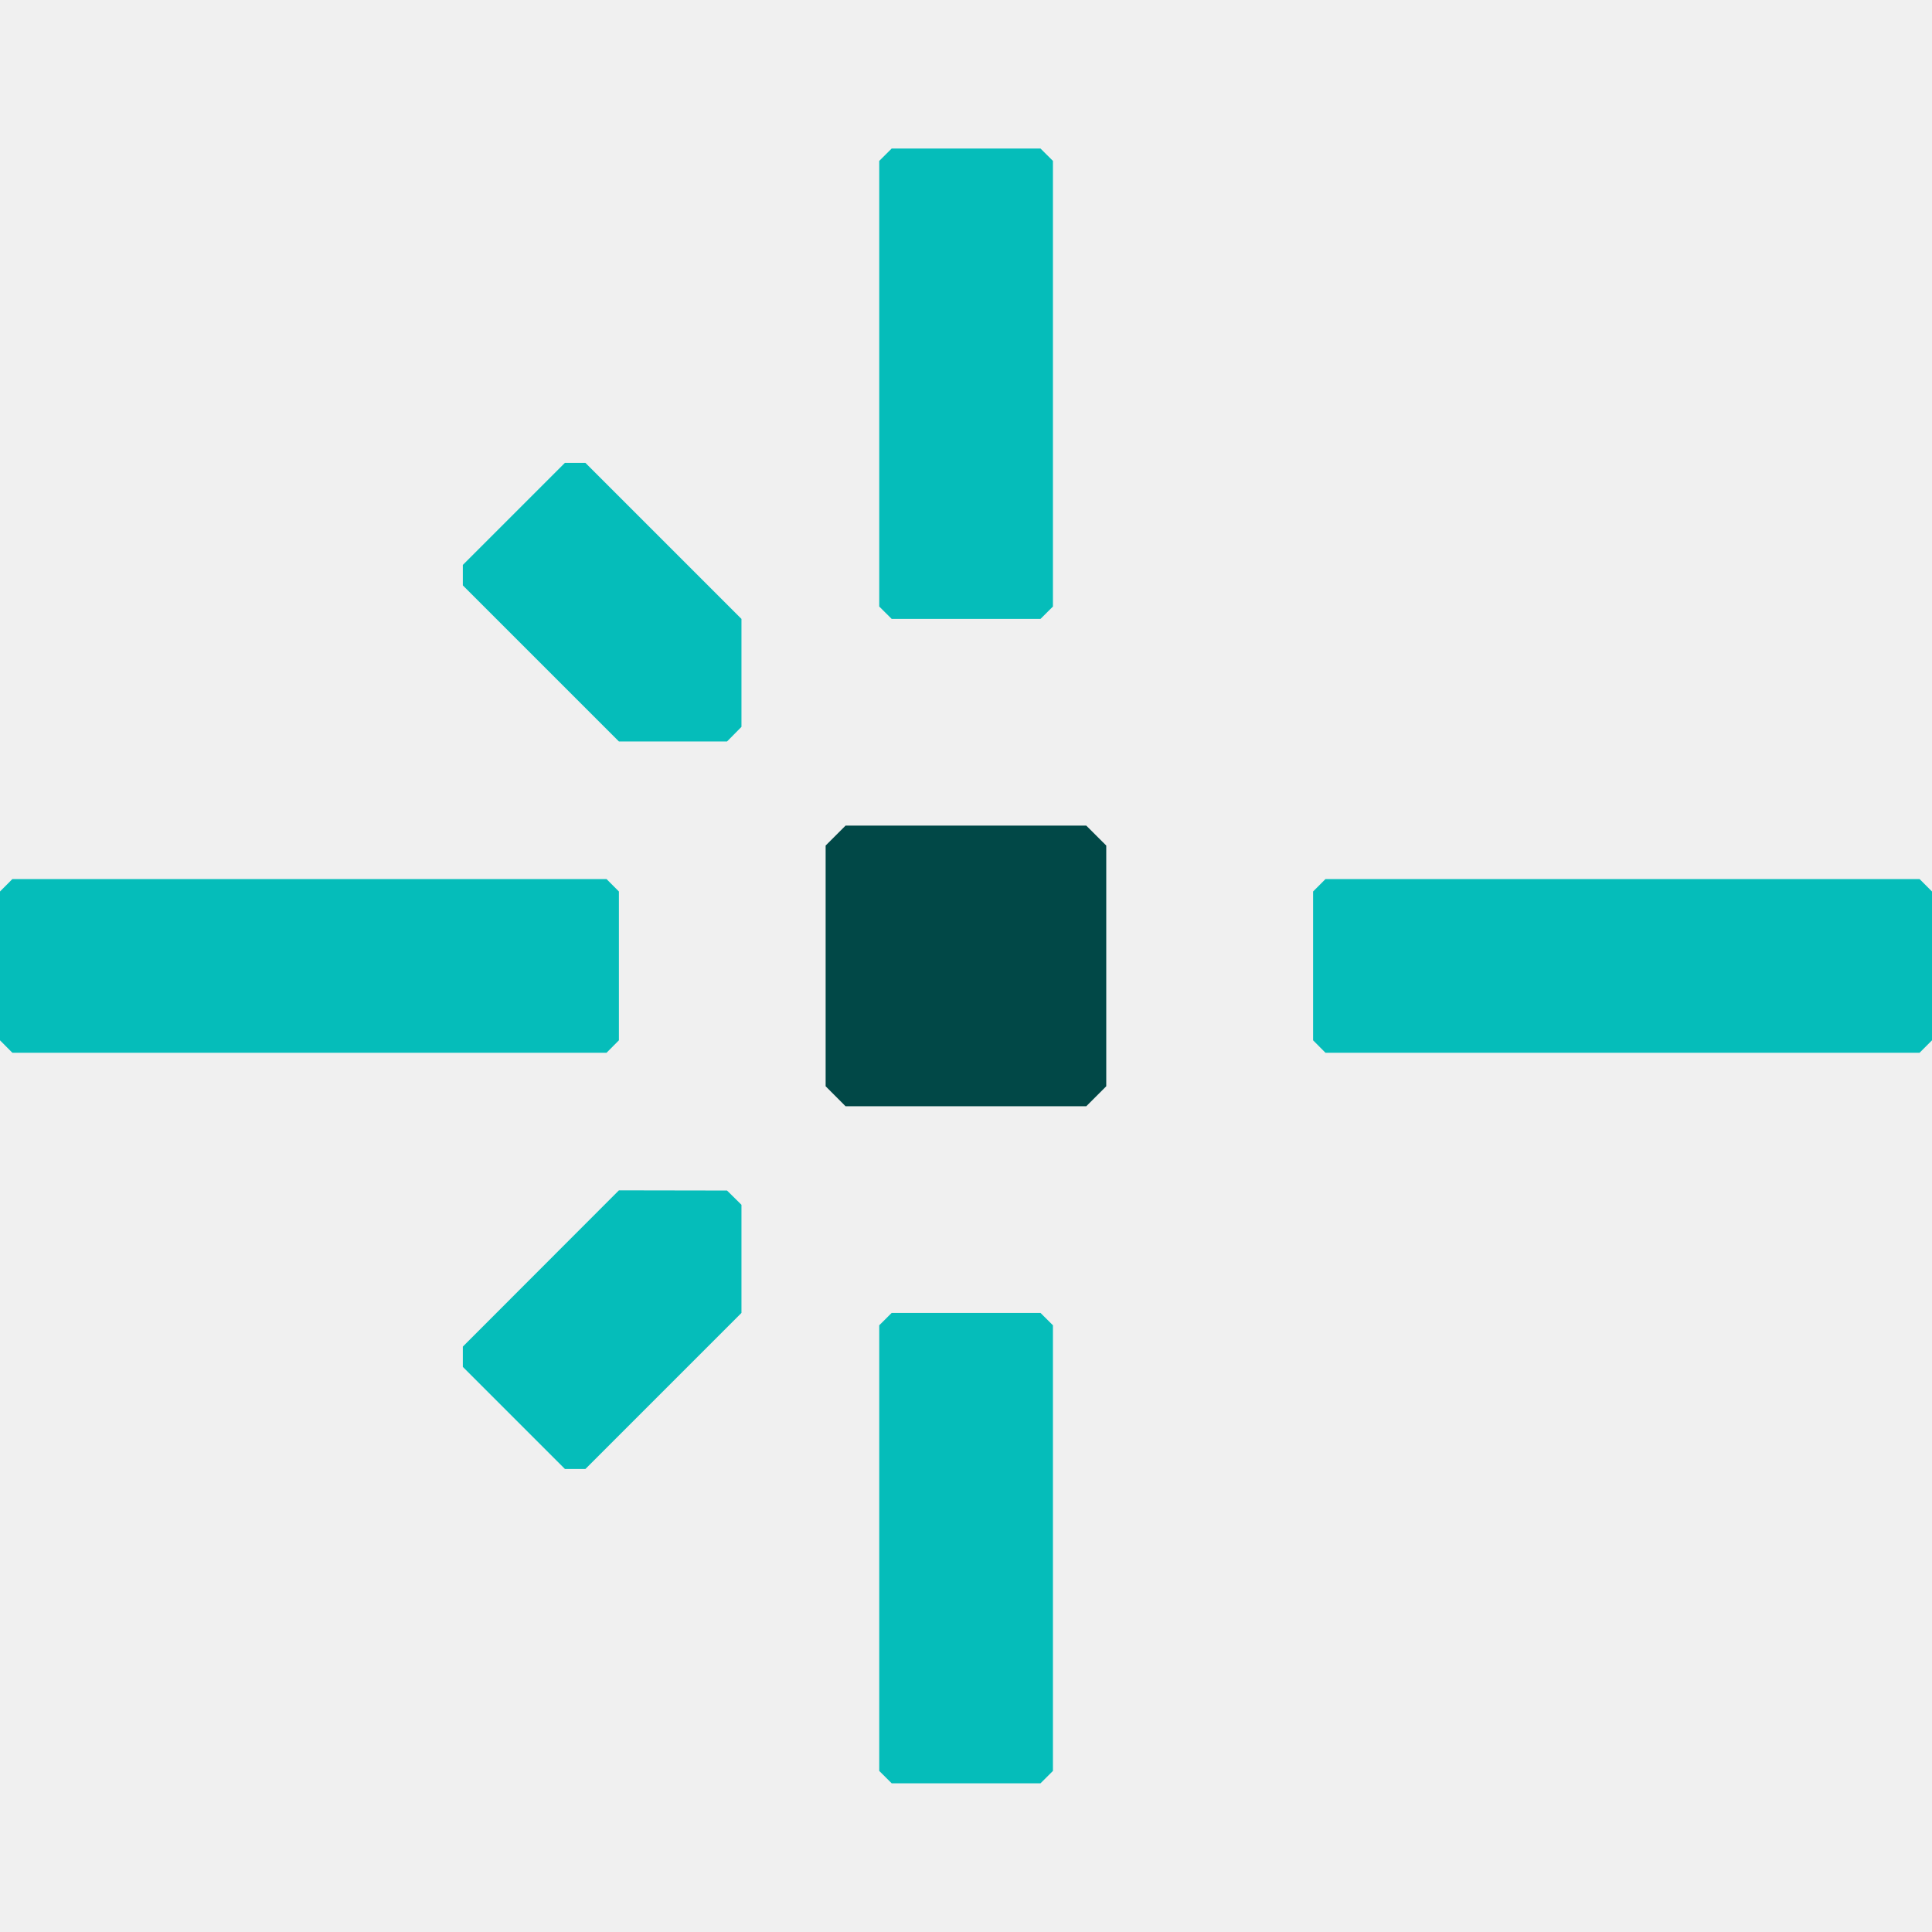
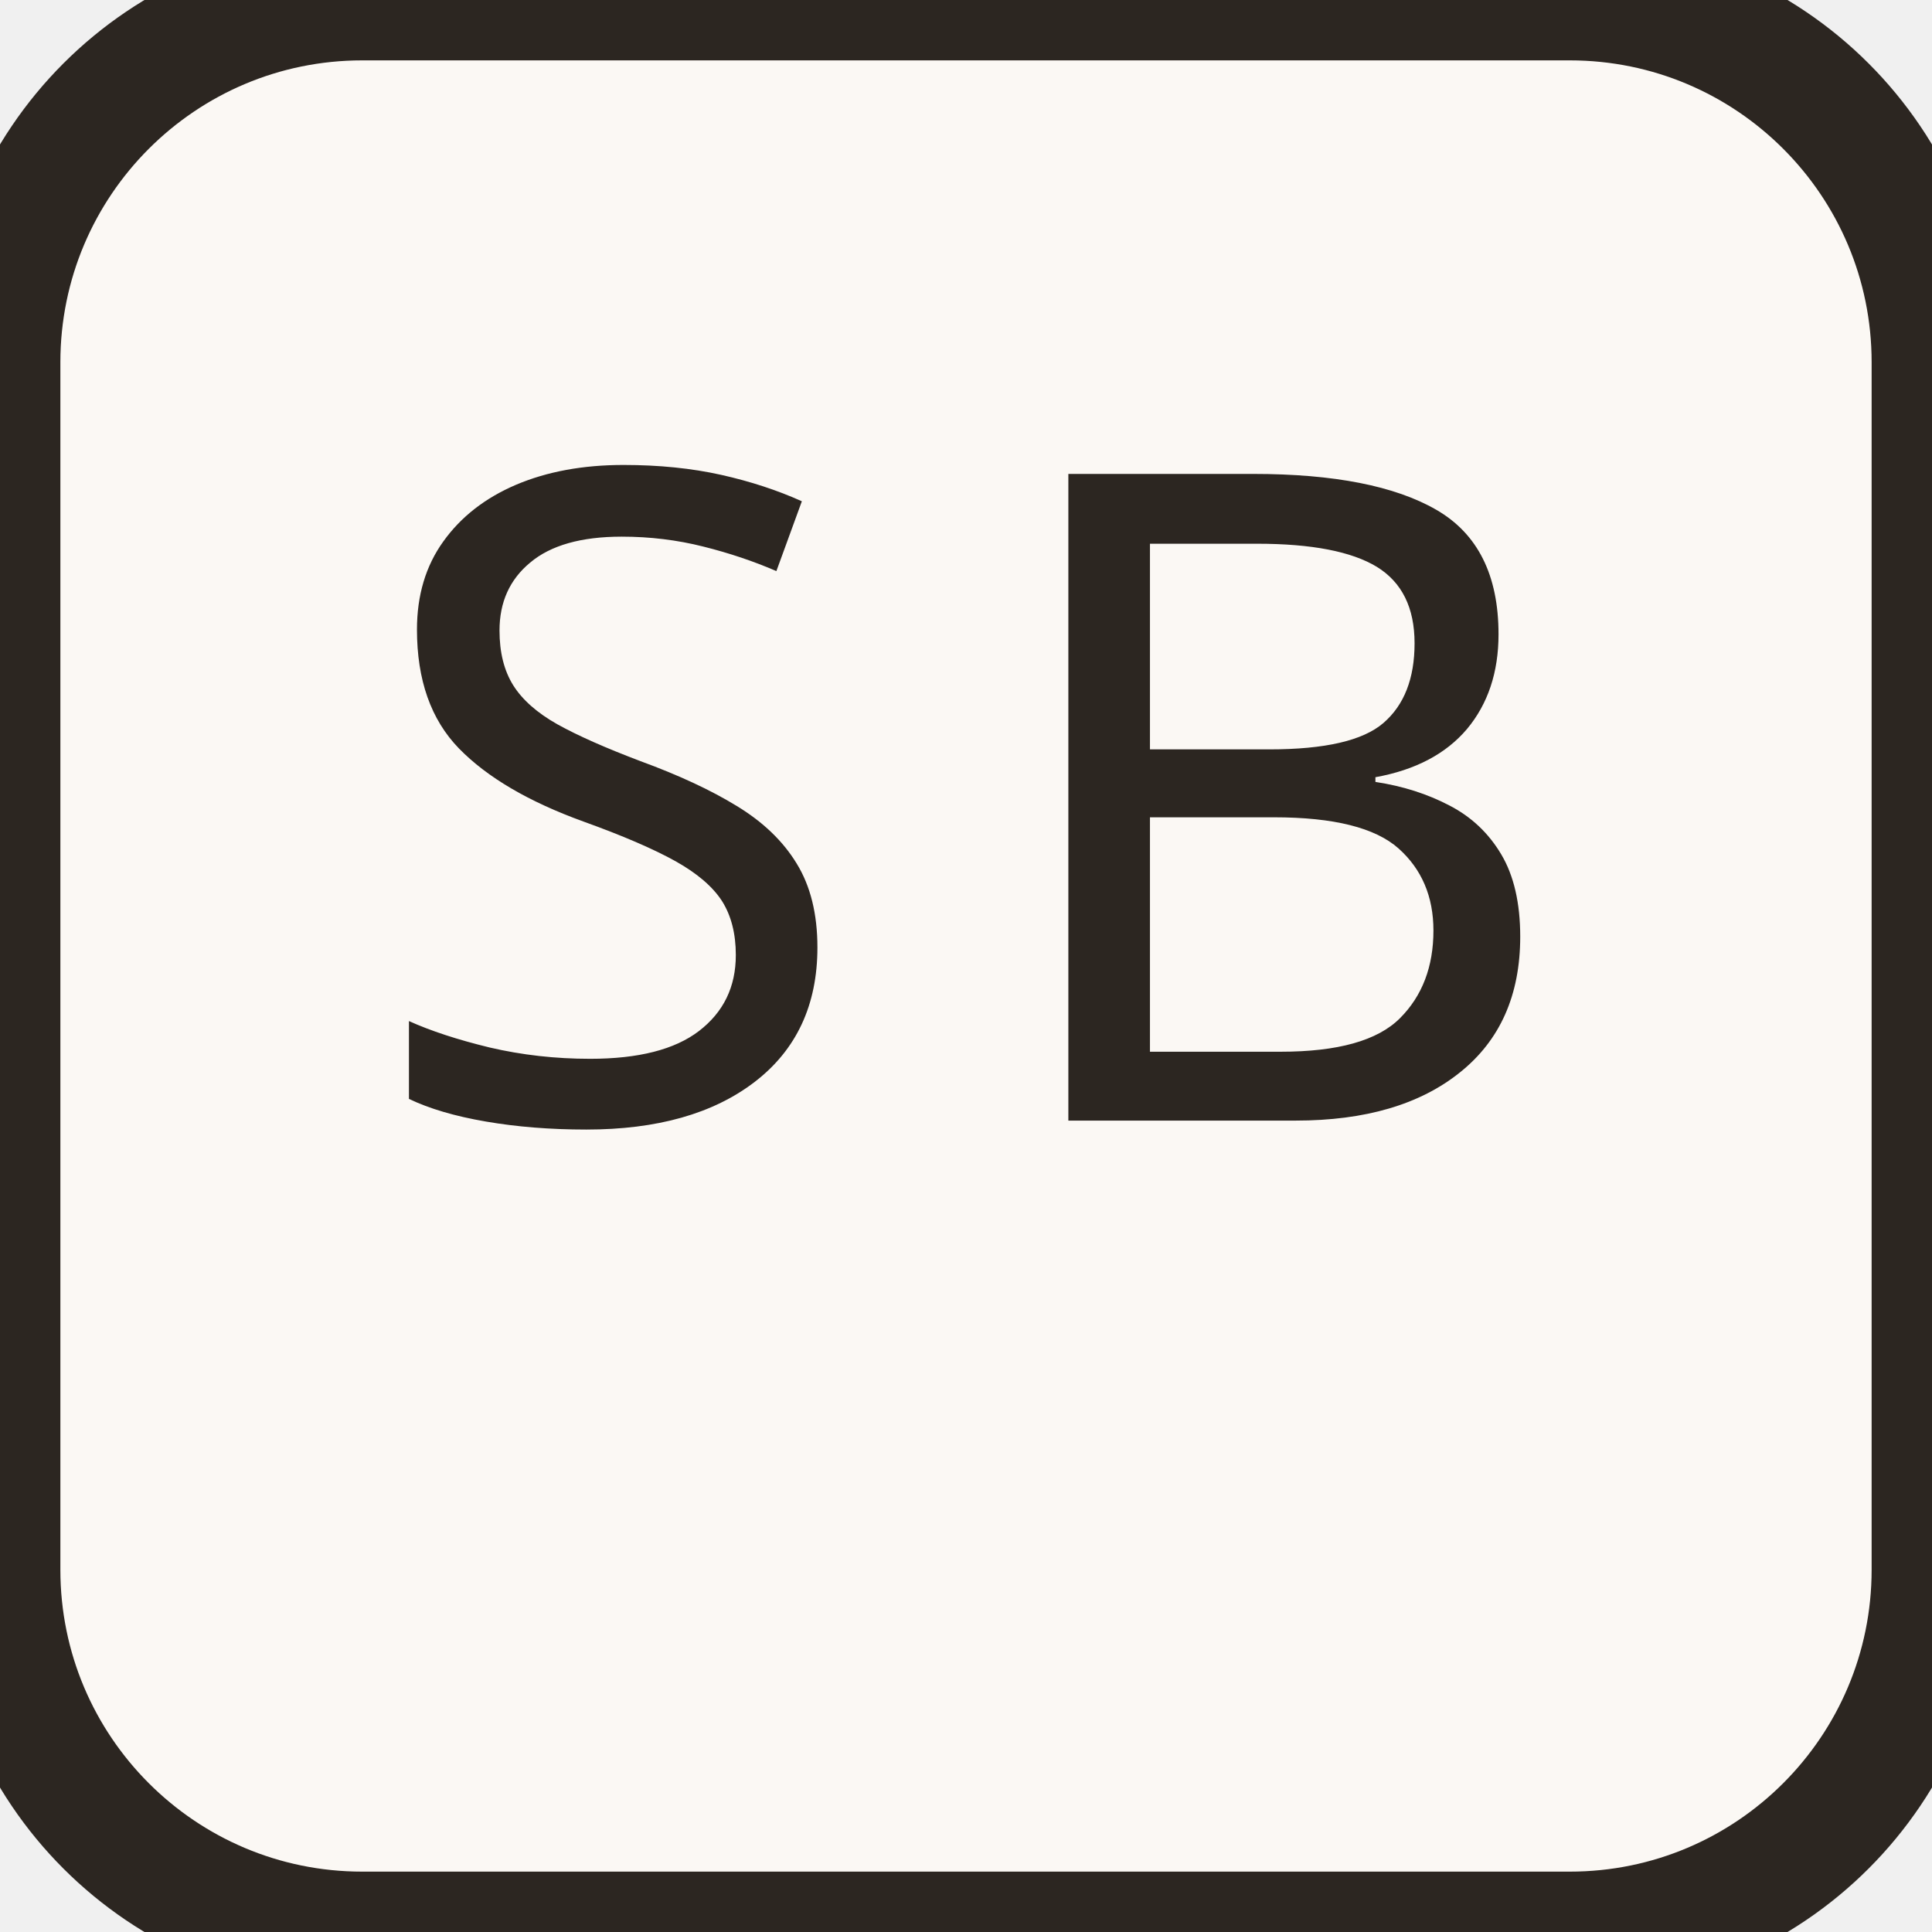
- <svg xmlns="http://www.w3.org/2000/svg" width="32" height="32" viewBox="0 0 32 32" fill="none">
-   <style>
-     .favicon-center-dot {
-       fill: #014847;
-     }
- 
-     .favicon-lines {
-       fill: #05BDBA;
-     }
- 
-     @media (prefers-color-scheme: dark) {
-       .favicon-center-dot {
-         fill: #fff;
-       }
- 
-       .favicon-lines {
-         fill: #05BDBA;
-       }
-     }
-   </style>
-   <path class="favicon-center-dot" stroke="none" d="M17.992 18.323H14.005L13.675 17.992V14.005L14.005 13.675H17.992L18.323 14.005V17.992L17.992 18.323Z" />
-   <g class="favicon-lines" stroke="none">
-     <path d="M9.696 24.331H9.357L7.666 22.64V22.304L10.251 19.716L12.042 19.719L12.281 19.955V21.746L9.696 24.331Z" />
-     <path d="M7.666 9.696V9.357L9.357 7.666H9.696L12.281 10.251V12.039L12.042 12.281H10.251L7.666 9.696Z" />
-     <path d="M10.046 17.437H0.205L0 17.231V14.766L0.205 14.56H10.046L10.251 14.766V17.231L10.046 17.437Z" />
-     <path d="M31.794 17.437H21.954L21.749 17.231V14.766L21.954 14.56H31.794L32 14.766V17.231L31.794 17.437Z" />
-     <path d="M14.563 10.046V2.665L14.769 2.46H17.234L17.44 2.665V10.046L17.234 10.251H14.769L14.563 10.046Z" />
-     <path d="M14.563 29.332V21.951L14.769 21.746H17.234L17.44 21.951V29.332L17.234 29.537H14.769L14.563 29.332Z" />
-   </g>
+ <svg xmlns="http://www.w3.org/2000/svg" width="64" height="64" viewBox="0 0 64 64">
+   <rect width="64" height="64" rx="12" fill="#fbf8f4" stroke="#2c2621" stroke-width="4" />
+   <text x="50%" y="58%" text-anchor="middle" font-family="'Inter Variable', 'Poppins', sans-serif" font-size="30" letter-spacing="4" fill="#2c2621">
+         SB
+     </text>
</svg>
